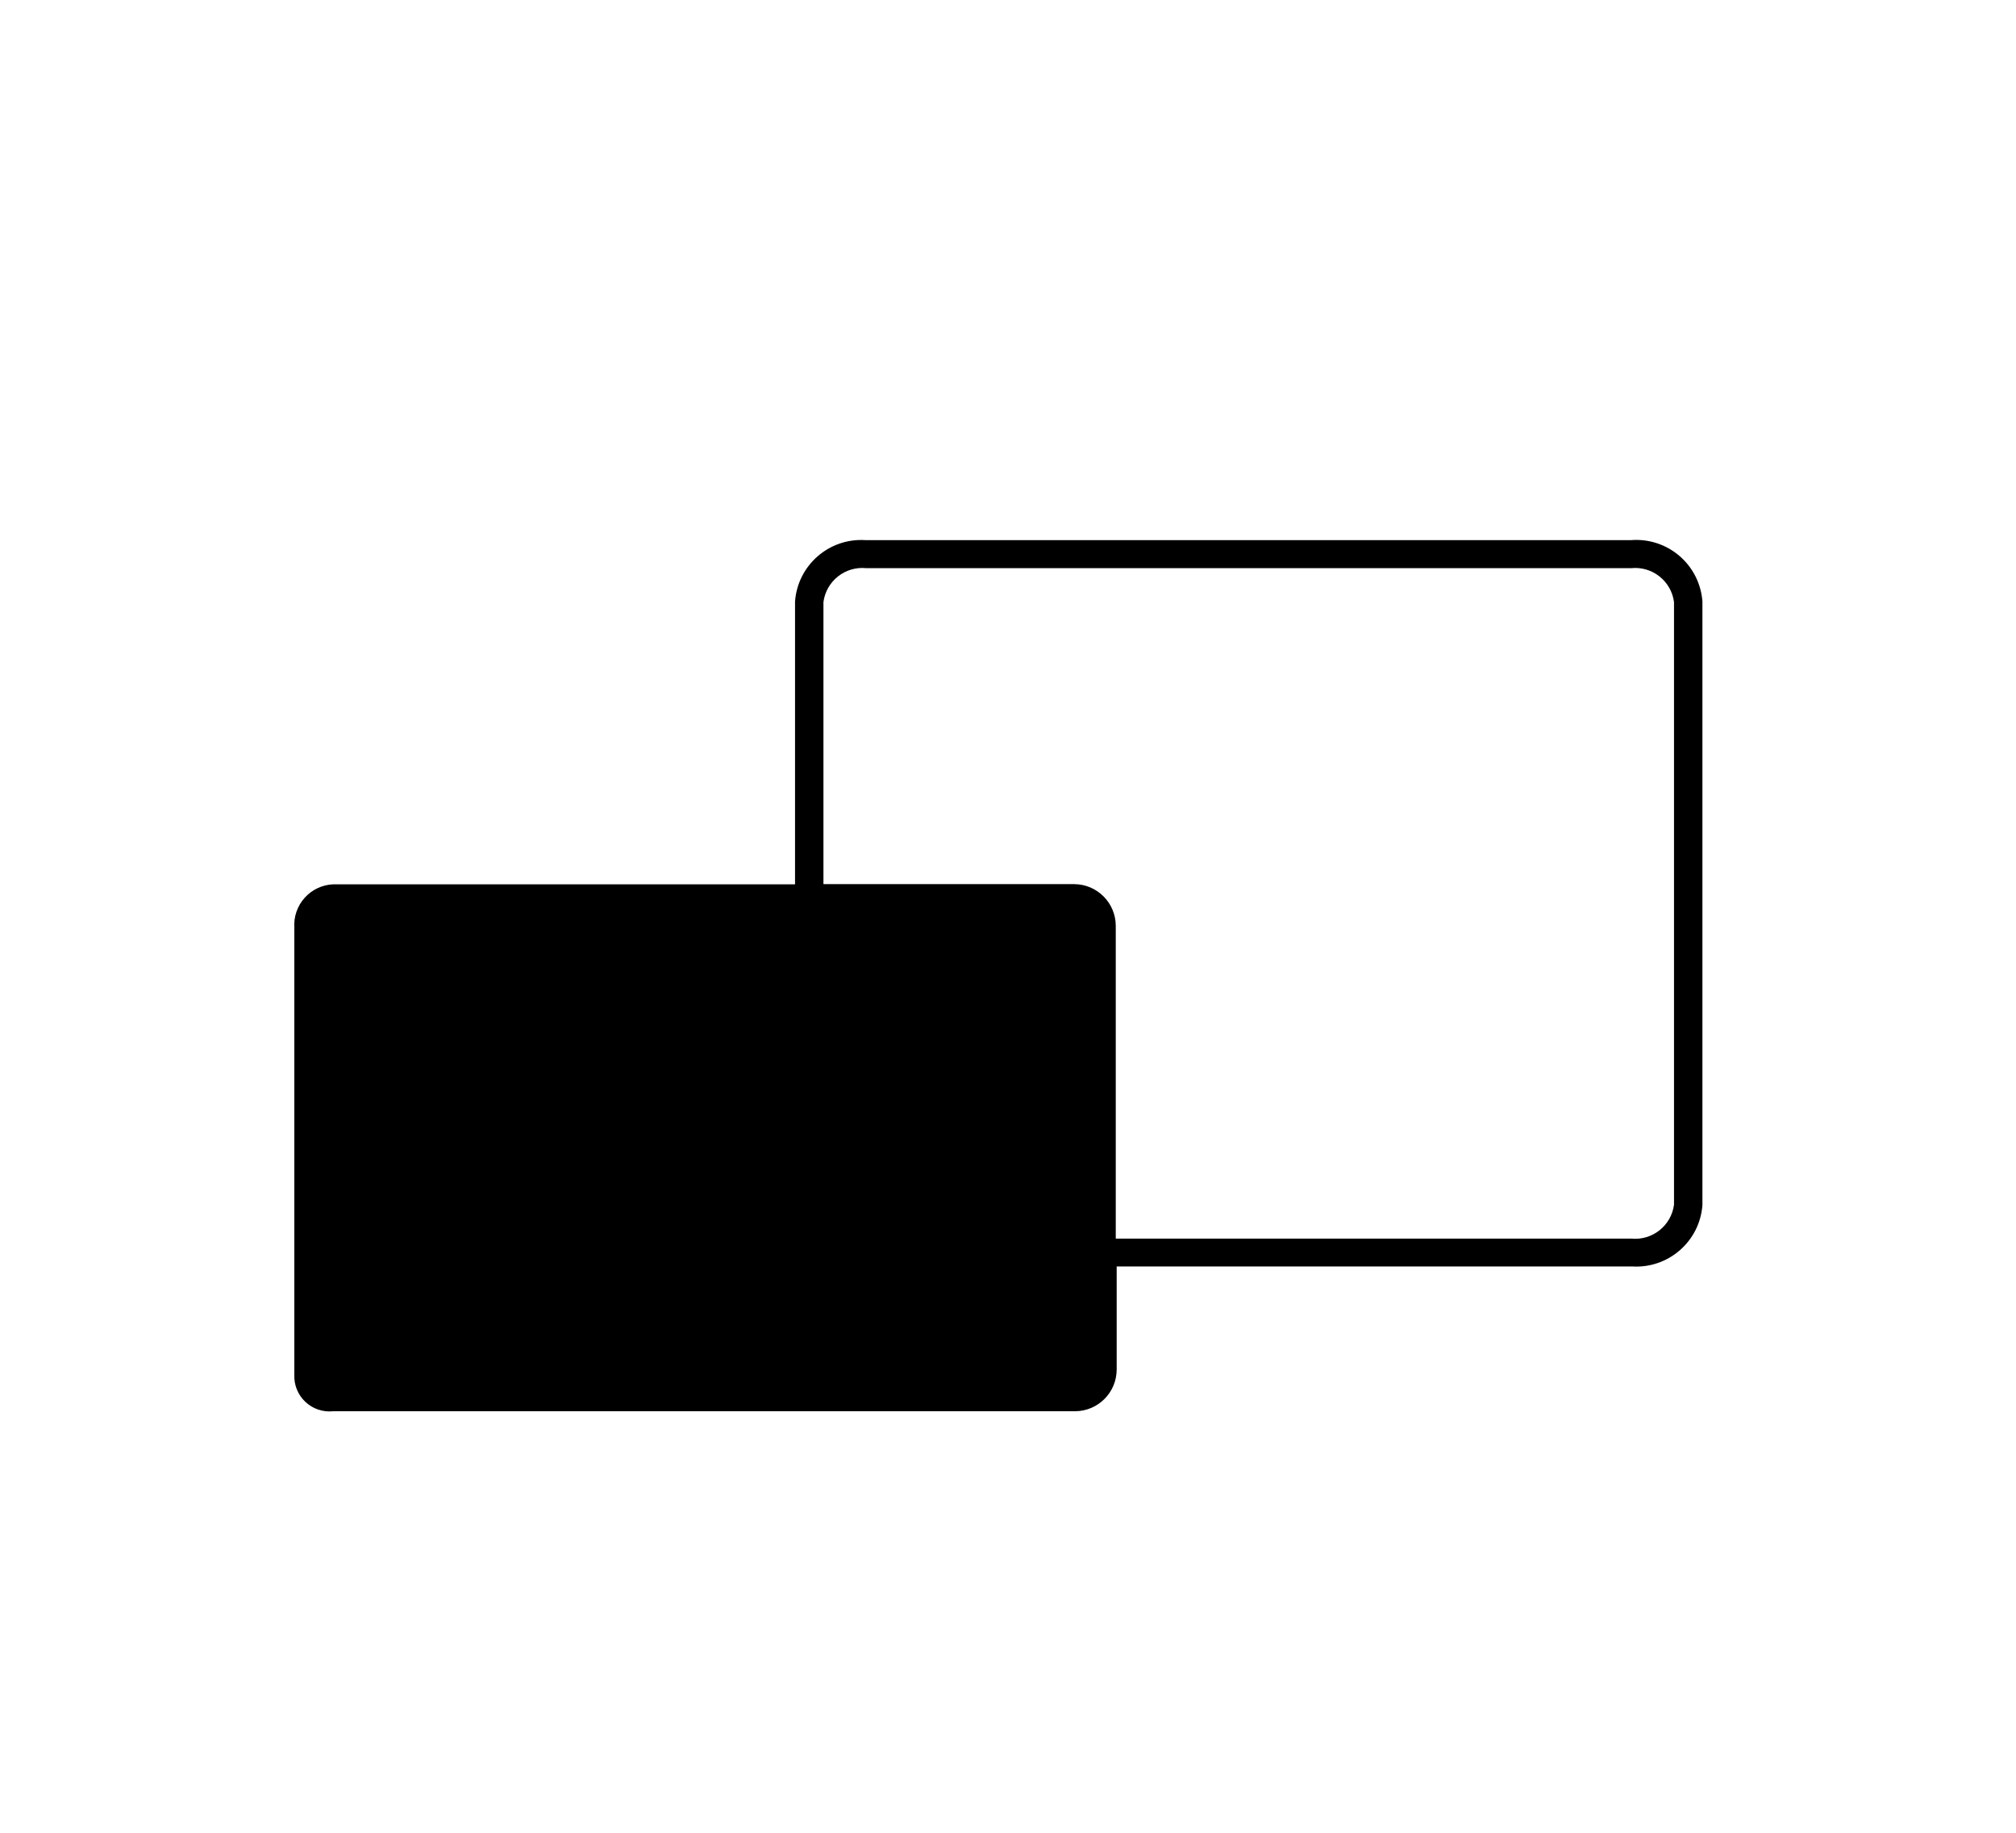
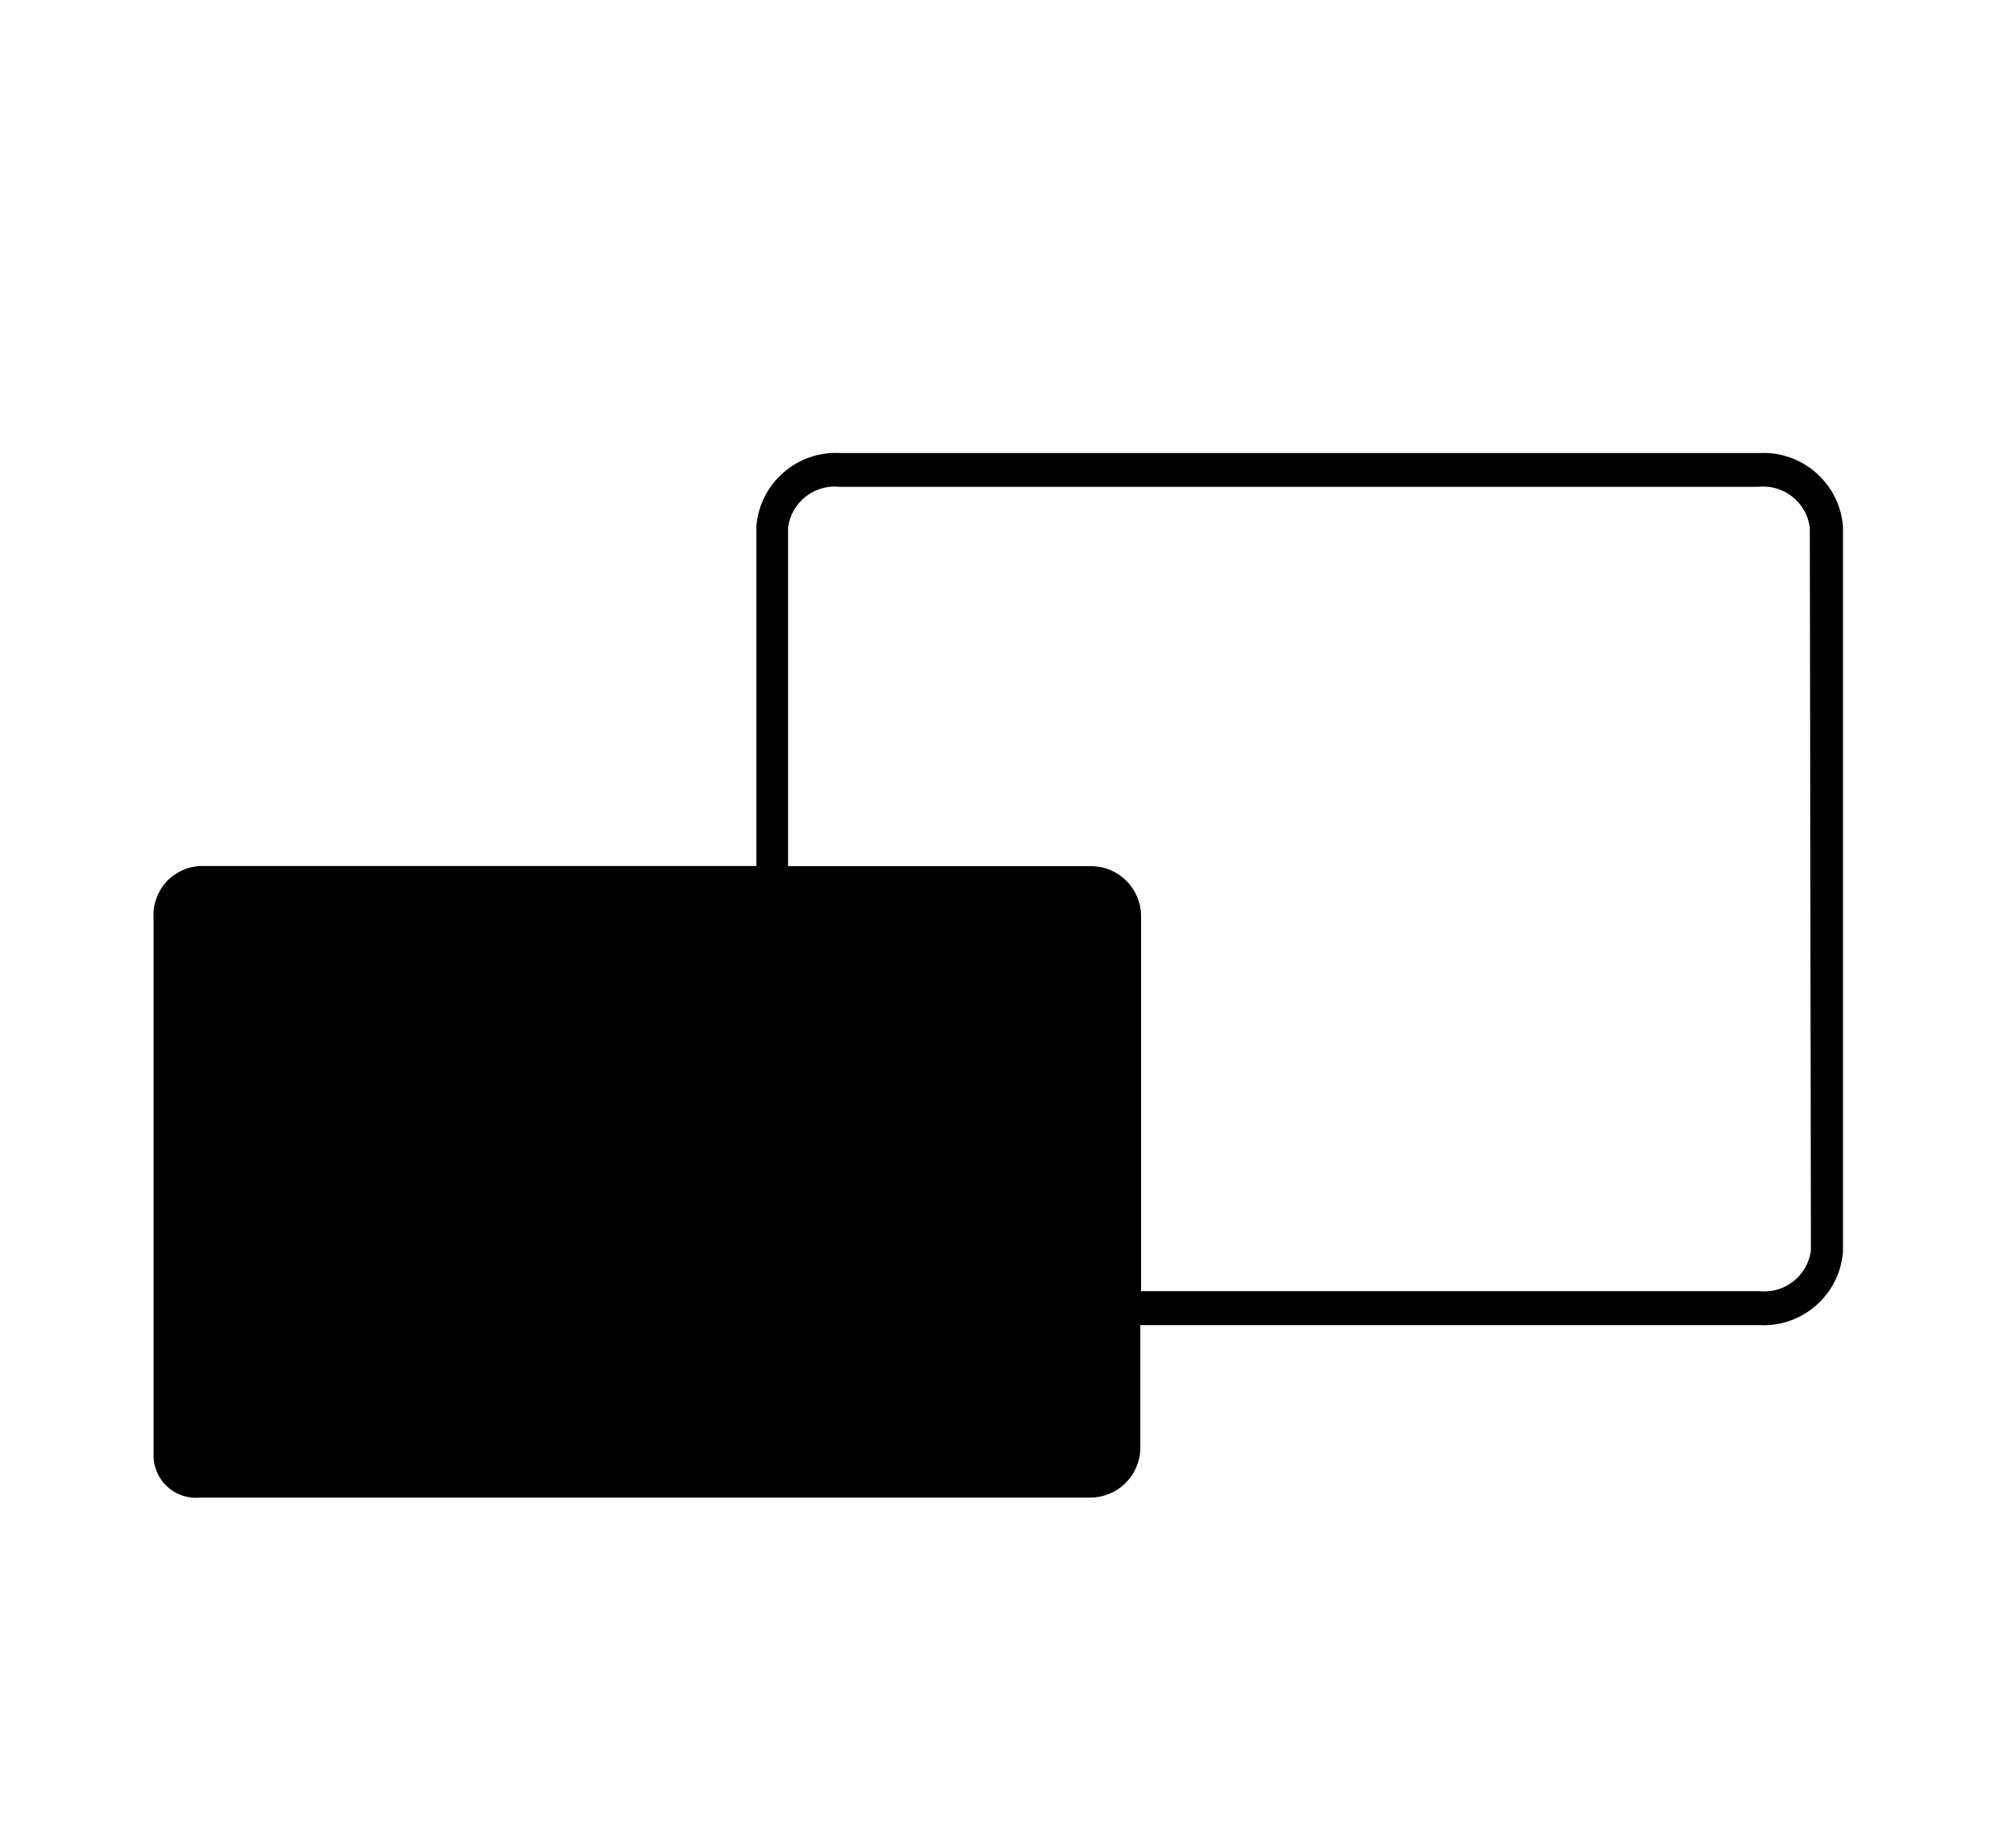
<svg xmlns="http://www.w3.org/2000/svg" id="top_master" data-name="top master" width="110" height="100" viewBox="0 0 110 100">
-   <path d="M89,29.47l-41.78,0a3.62,3.62,0,0,0-3.84,3.35V48.25H18.18a2.22,2.22,0,0,0-2.12,2.36V75a1.92,1.92,0,0,0,2.12,2H58.66a2.28,2.28,0,0,0,2.27-2.28V69.1l28.12,0a3.62,3.62,0,0,0,3.84-3.35V32.82A3.62,3.62,0,0,0,89,29.47Zm2.34,36.26A2.14,2.14,0,0,1,89,67.58l-28.12,0V50.52a2.28,2.28,0,0,0-2.27-2.28H44.93V32.85A2.14,2.14,0,0,1,47.27,31L89,31a2.14,2.14,0,0,1,2.34,1.85Z" />
+   <path d="M96,24.72l-50.13,0a4.35,4.35,0,0,0-4.6,4V47.25H10.92a2.67,2.67,0,0,0-2.54,2.83V79.32a2.31,2.31,0,0,0,2.54,2.39H59.49A2.73,2.73,0,0,0,62.22,79v-6.7l33.74,0a4.35,4.35,0,0,0,4.6-4V28.74A4.35,4.35,0,0,0,96,24.72Zm2.81,43.51A2.57,2.57,0,0,1,96,70.45l-33.74,0V50a2.73,2.73,0,0,0-2.72-2.74H43V28.78a2.57,2.57,0,0,1,2.81-2.22l50.13,0a2.57,2.57,0,0,1,2.81,2.22Z" />
</svg>
